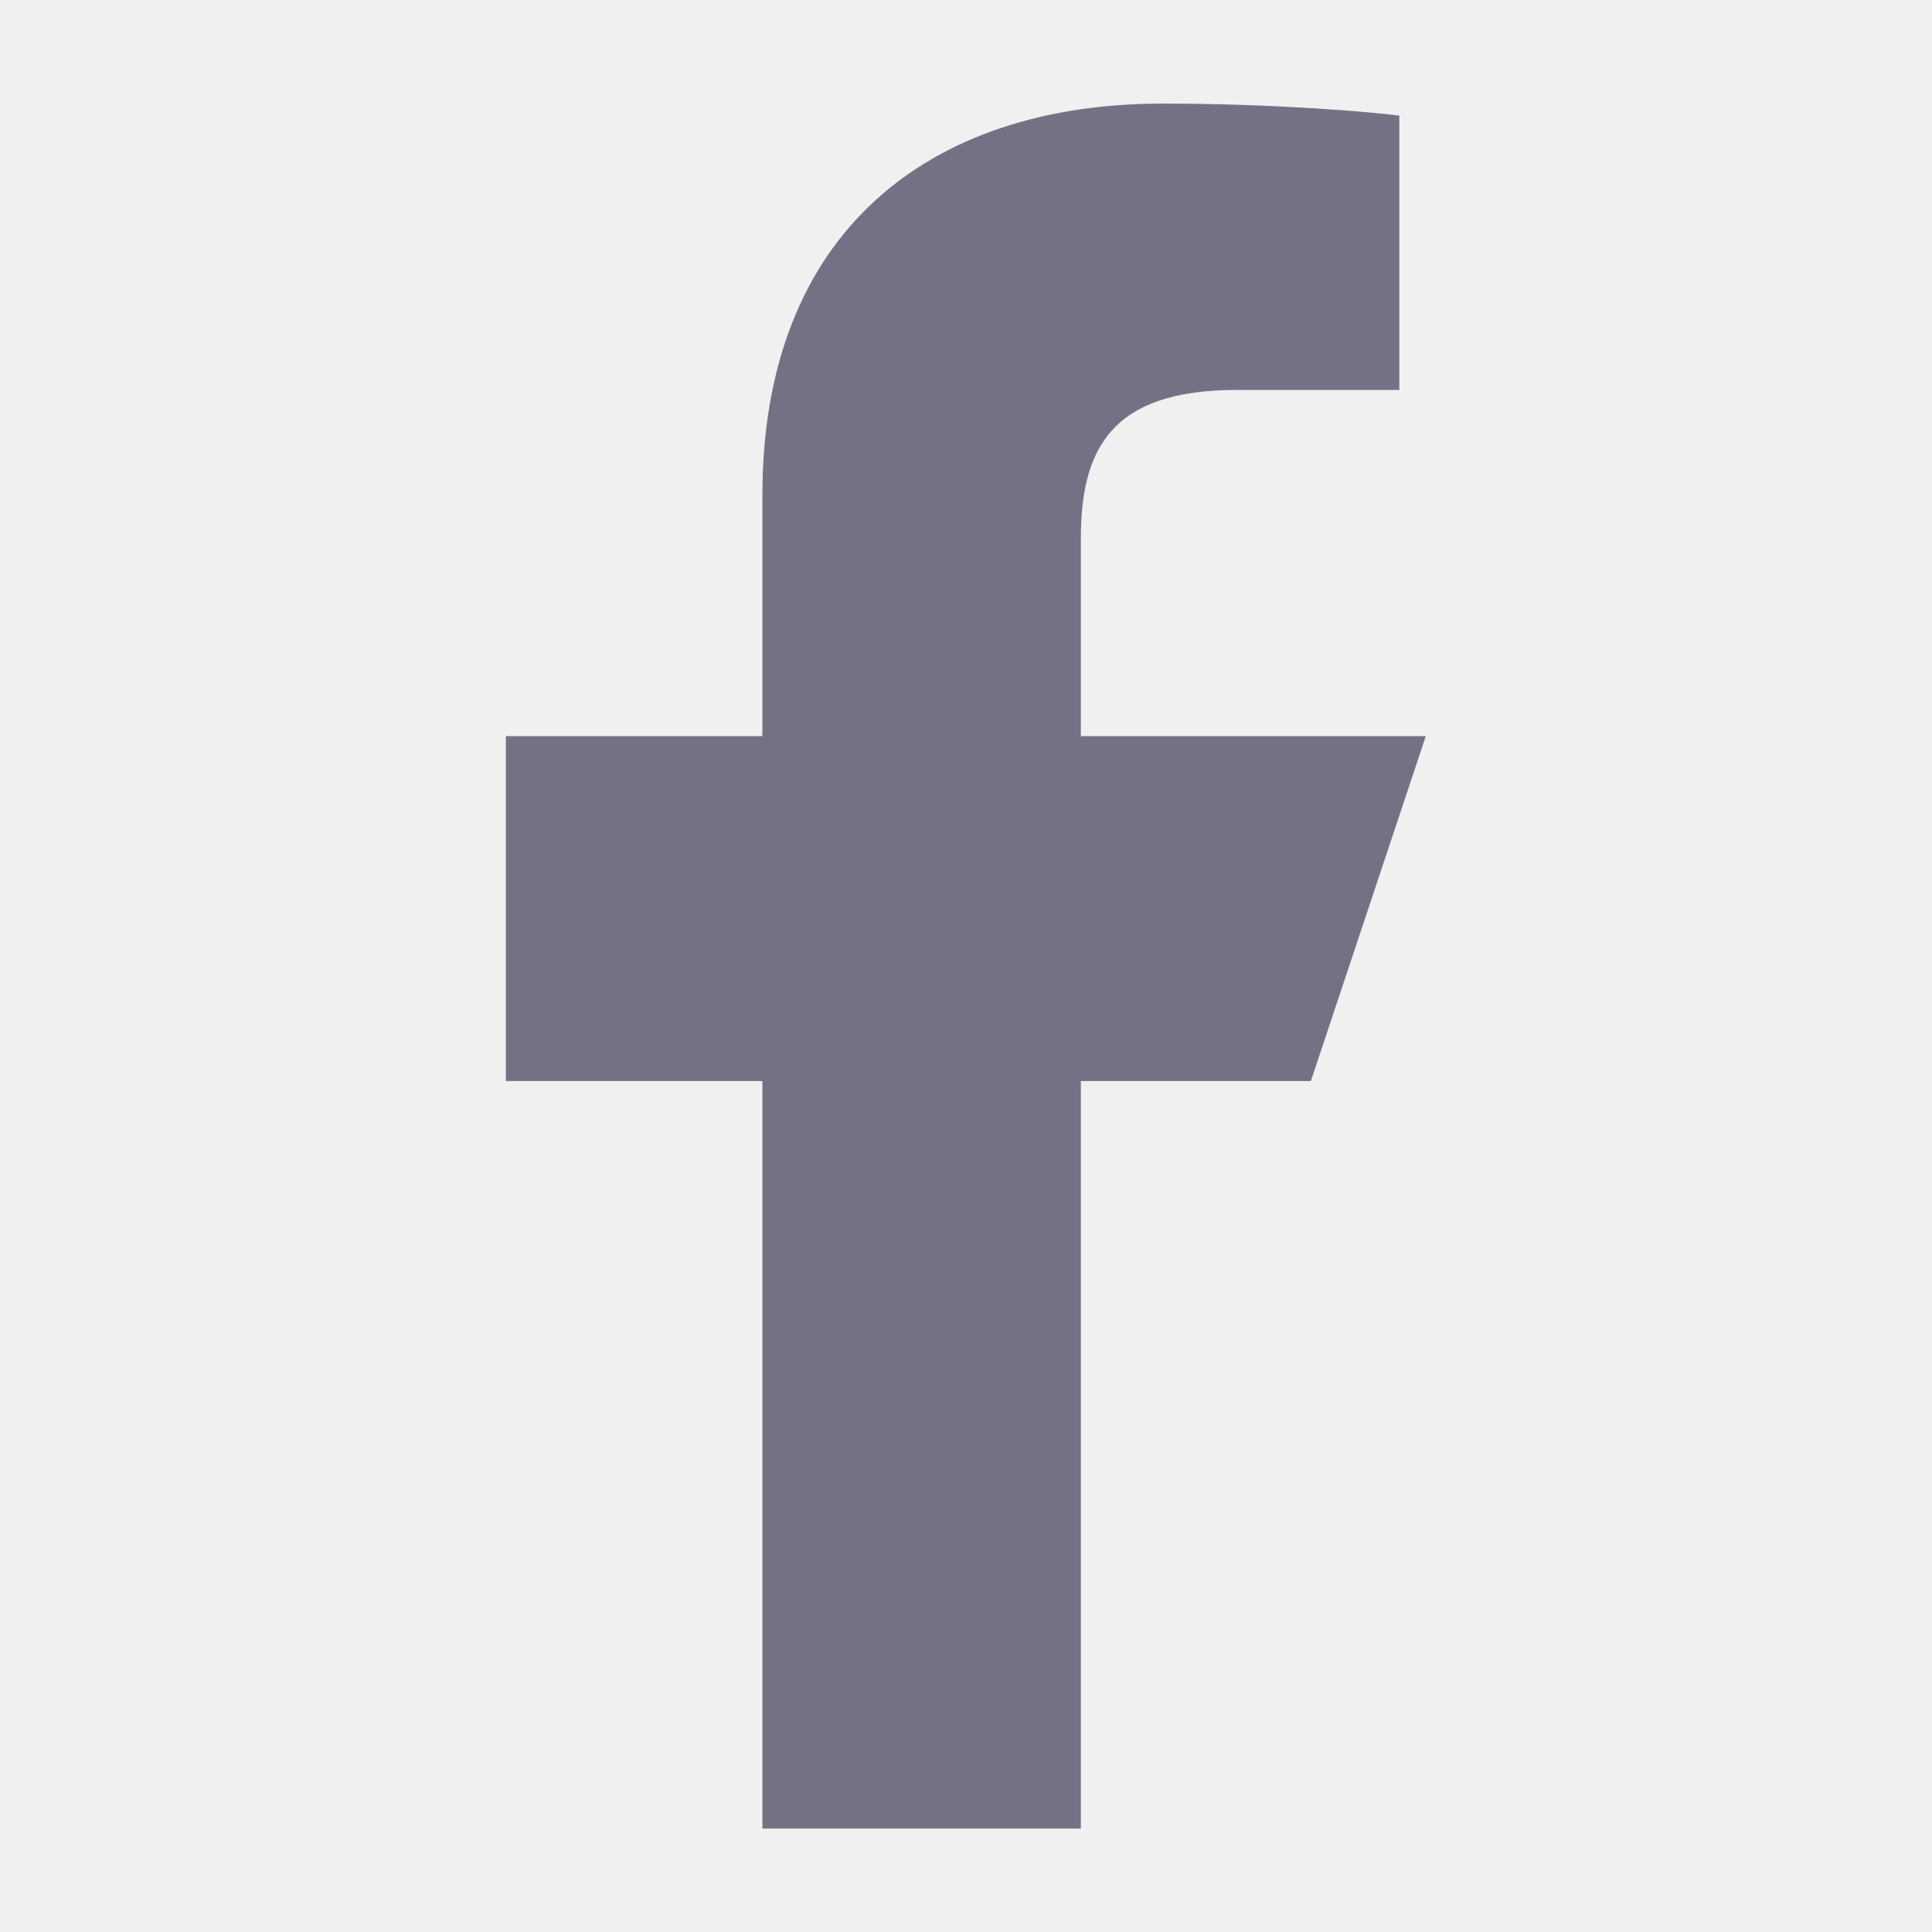
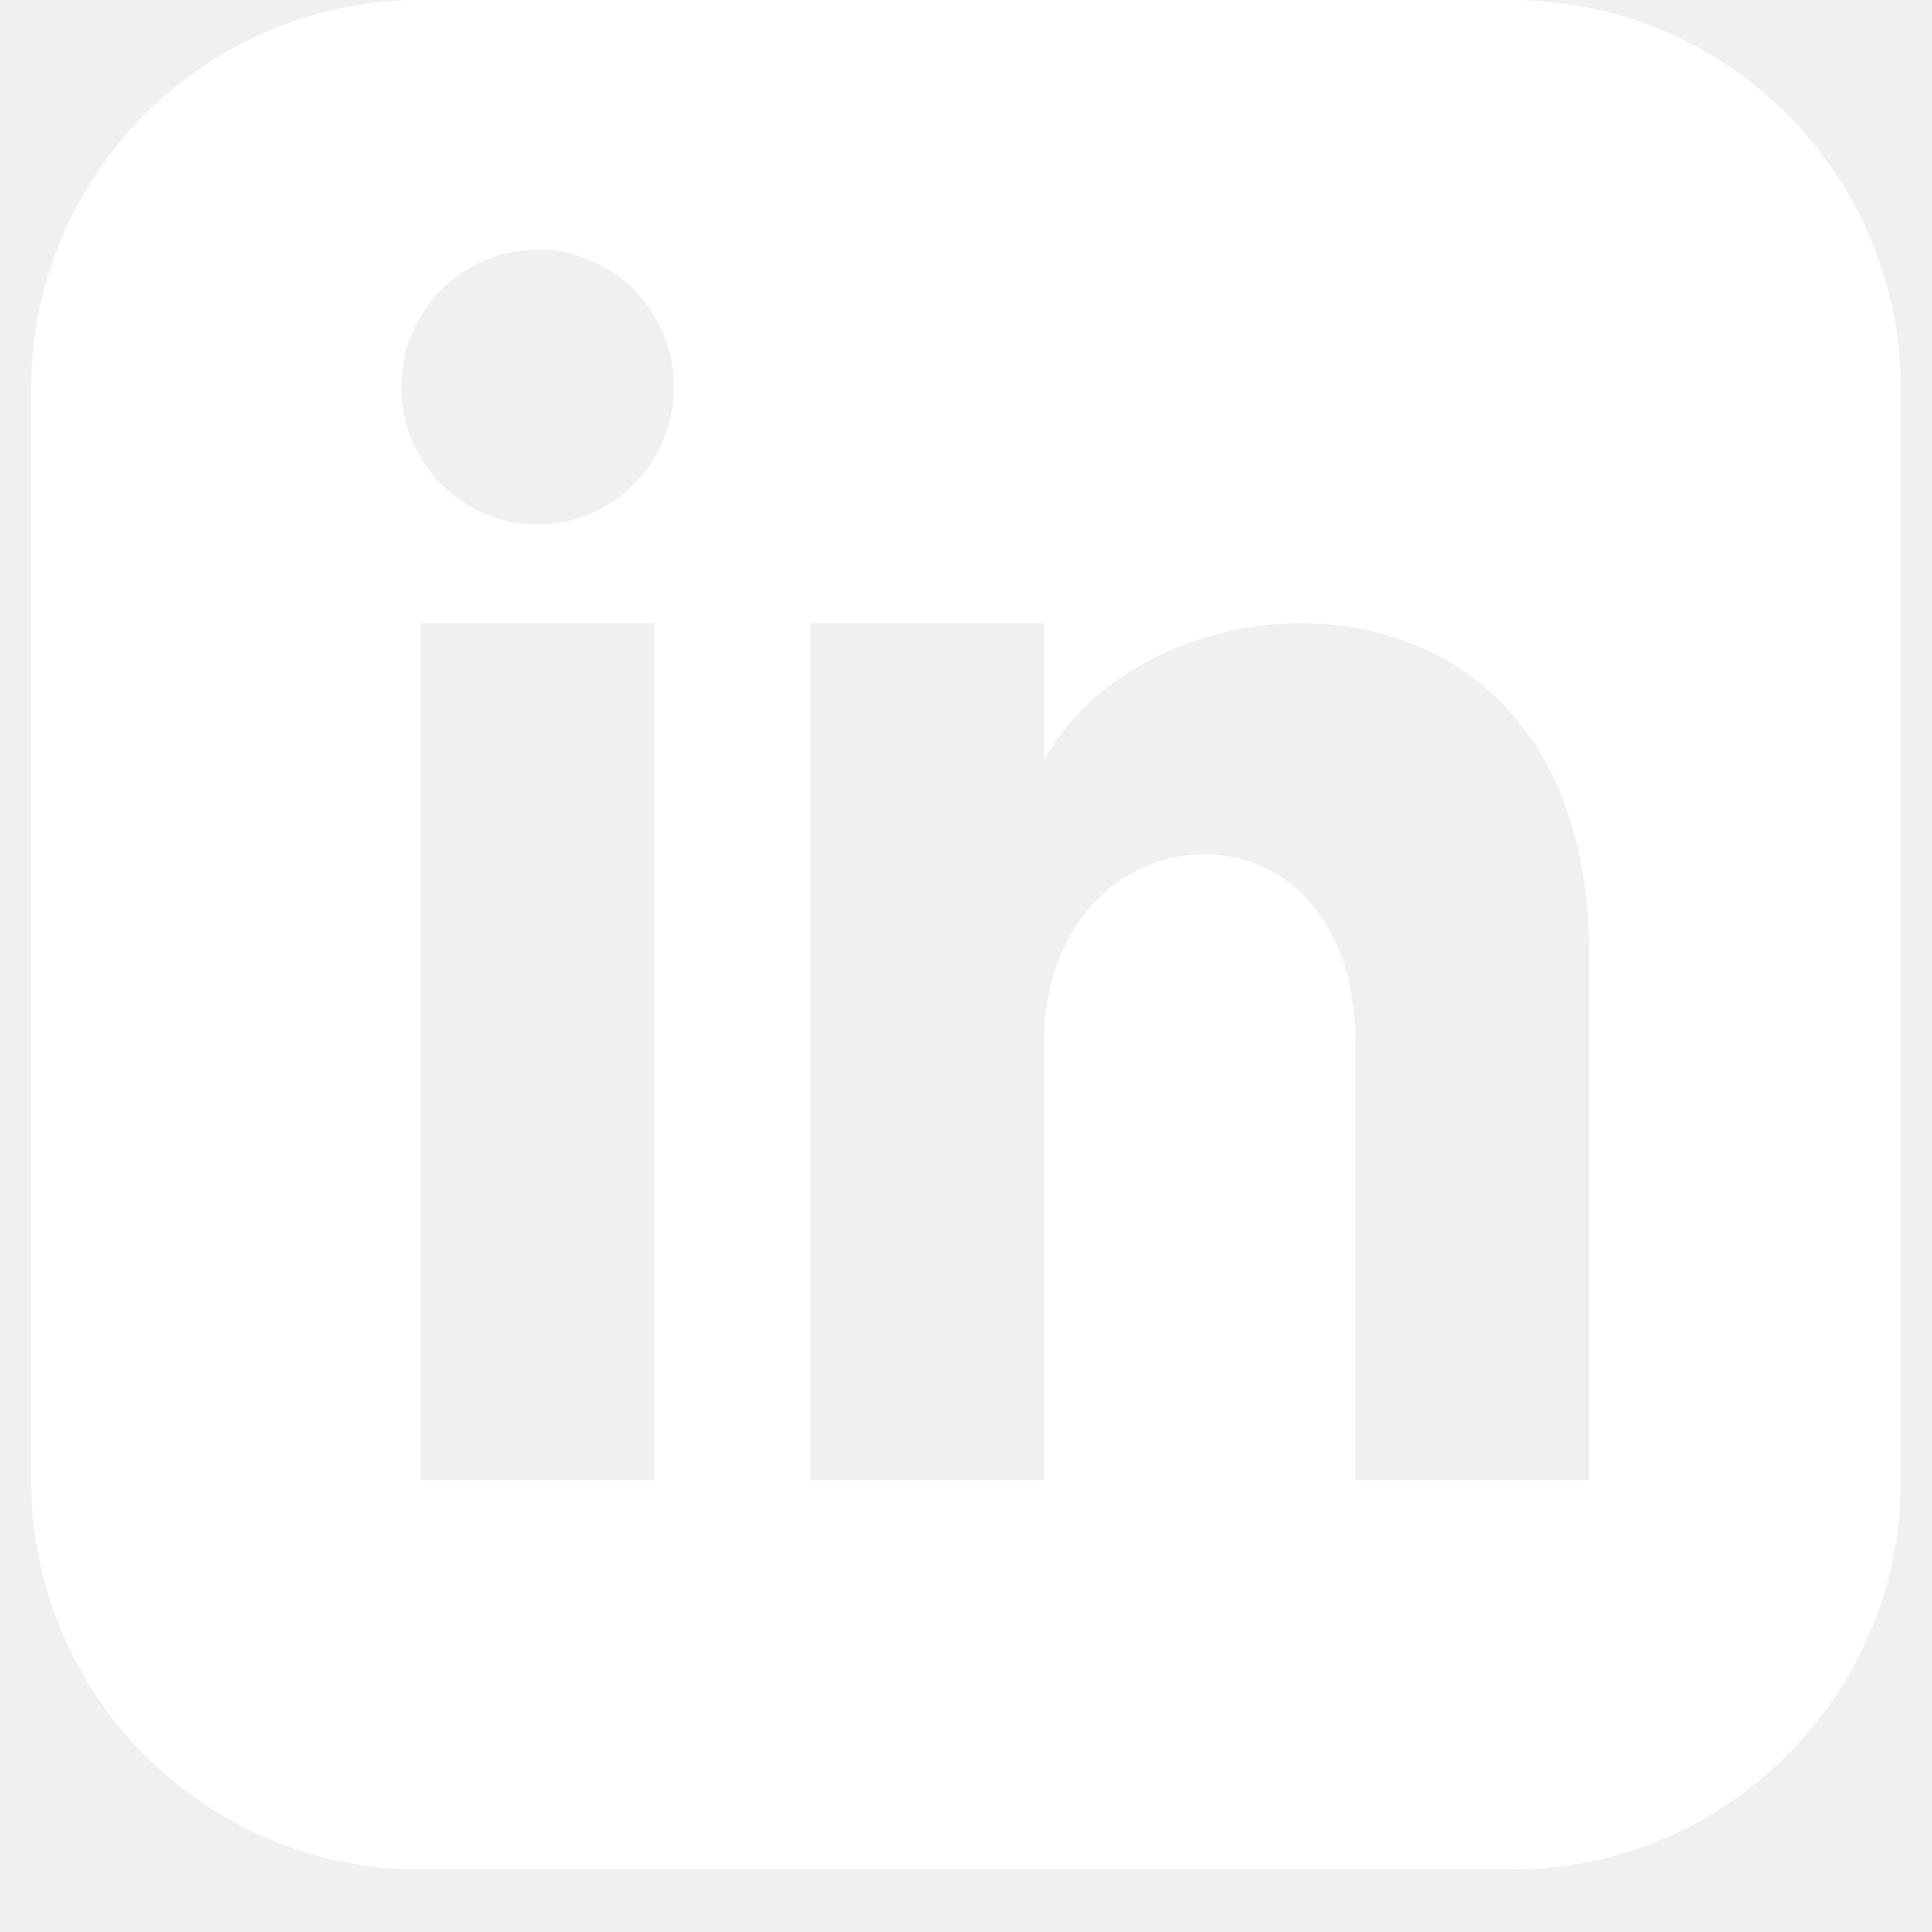
- <svg xmlns="http://www.w3.org/2000/svg" width="18" height="18" viewBox="0 0 18 18" fill="none">
-   <g clip-path="url(#clip0_702_32826)">
-     <path d="M7.103 17.036V10.072H4.713V6.858H7.103V4.613C7.103 2.168 8.651 0.965 10.832 0.965C11.877 0.965 12.775 1.043 13.037 1.077V3.633L11.524 3.633C10.338 3.633 10.07 4.197 10.07 5.024V6.858H13.284L12.213 10.072H10.07V17.036H7.103Z" fill="#757185" />
-   </g>
+ <svg xmlns="http://www.w3.org/2000/svg" width="40" zoomAndPan="magnify" viewBox="0 0 30 30" height="40" preserveAspectRatio="xMidYMid meet" version="1.0">
  <defs>
-     <clipPath id="clip0_702_32826">
-       <rect width="17.143" height="17.143" fill="white" transform="translate(0.427734 0.428711)" />
+     <clipPath id="b0828962bd">
+       <path d="M 0.484 0 L 29.516 0 L 29.516 29.031 L 0.484 29.031 Z M 0.484 0 " clip-rule="nonzero" />
    </clipPath>
  </defs>
+   <g clip-path="url(#b0828962bd)">
+     <path fill="#ffffff" d="M 23.469 0 L 6.531 0 C 3.191 0 0.484 2.707 0.484 6.047 L 0.484 22.984 C 0.484 26.324 3.191 29.031 6.531 29.031 L 23.469 29.031 C 26.809 29.031 29.516 26.324 29.516 22.984 L 29.516 6.047 C 29.516 2.707 26.809 0 23.469 0 Z M 10.16 22.984 L 6.531 22.984 L 6.531 9.676 L 10.16 9.676 Z M 8.348 8.145 C 7.18 8.145 6.23 7.188 6.23 6.008 C 6.23 4.832 7.18 3.875 8.348 3.875 C 9.516 3.875 10.465 4.832 10.465 6.008 C 10.465 7.188 9.516 8.145 8.348 8.145 Z M 24.676 22.984 L 21.047 22.984 L 21.047 16.203 C 21.047 12.129 16.211 12.438 16.211 16.203 L 16.211 22.984 L 12.582 22.984 L 12.582 9.676 L 16.211 9.676 L 16.211 11.812 C 17.898 8.684 24.676 8.453 24.676 14.809 Z M 24.676 22.984 " fill-opacity="1" fill-rule="nonzero" />
+   </g>
</svg>
